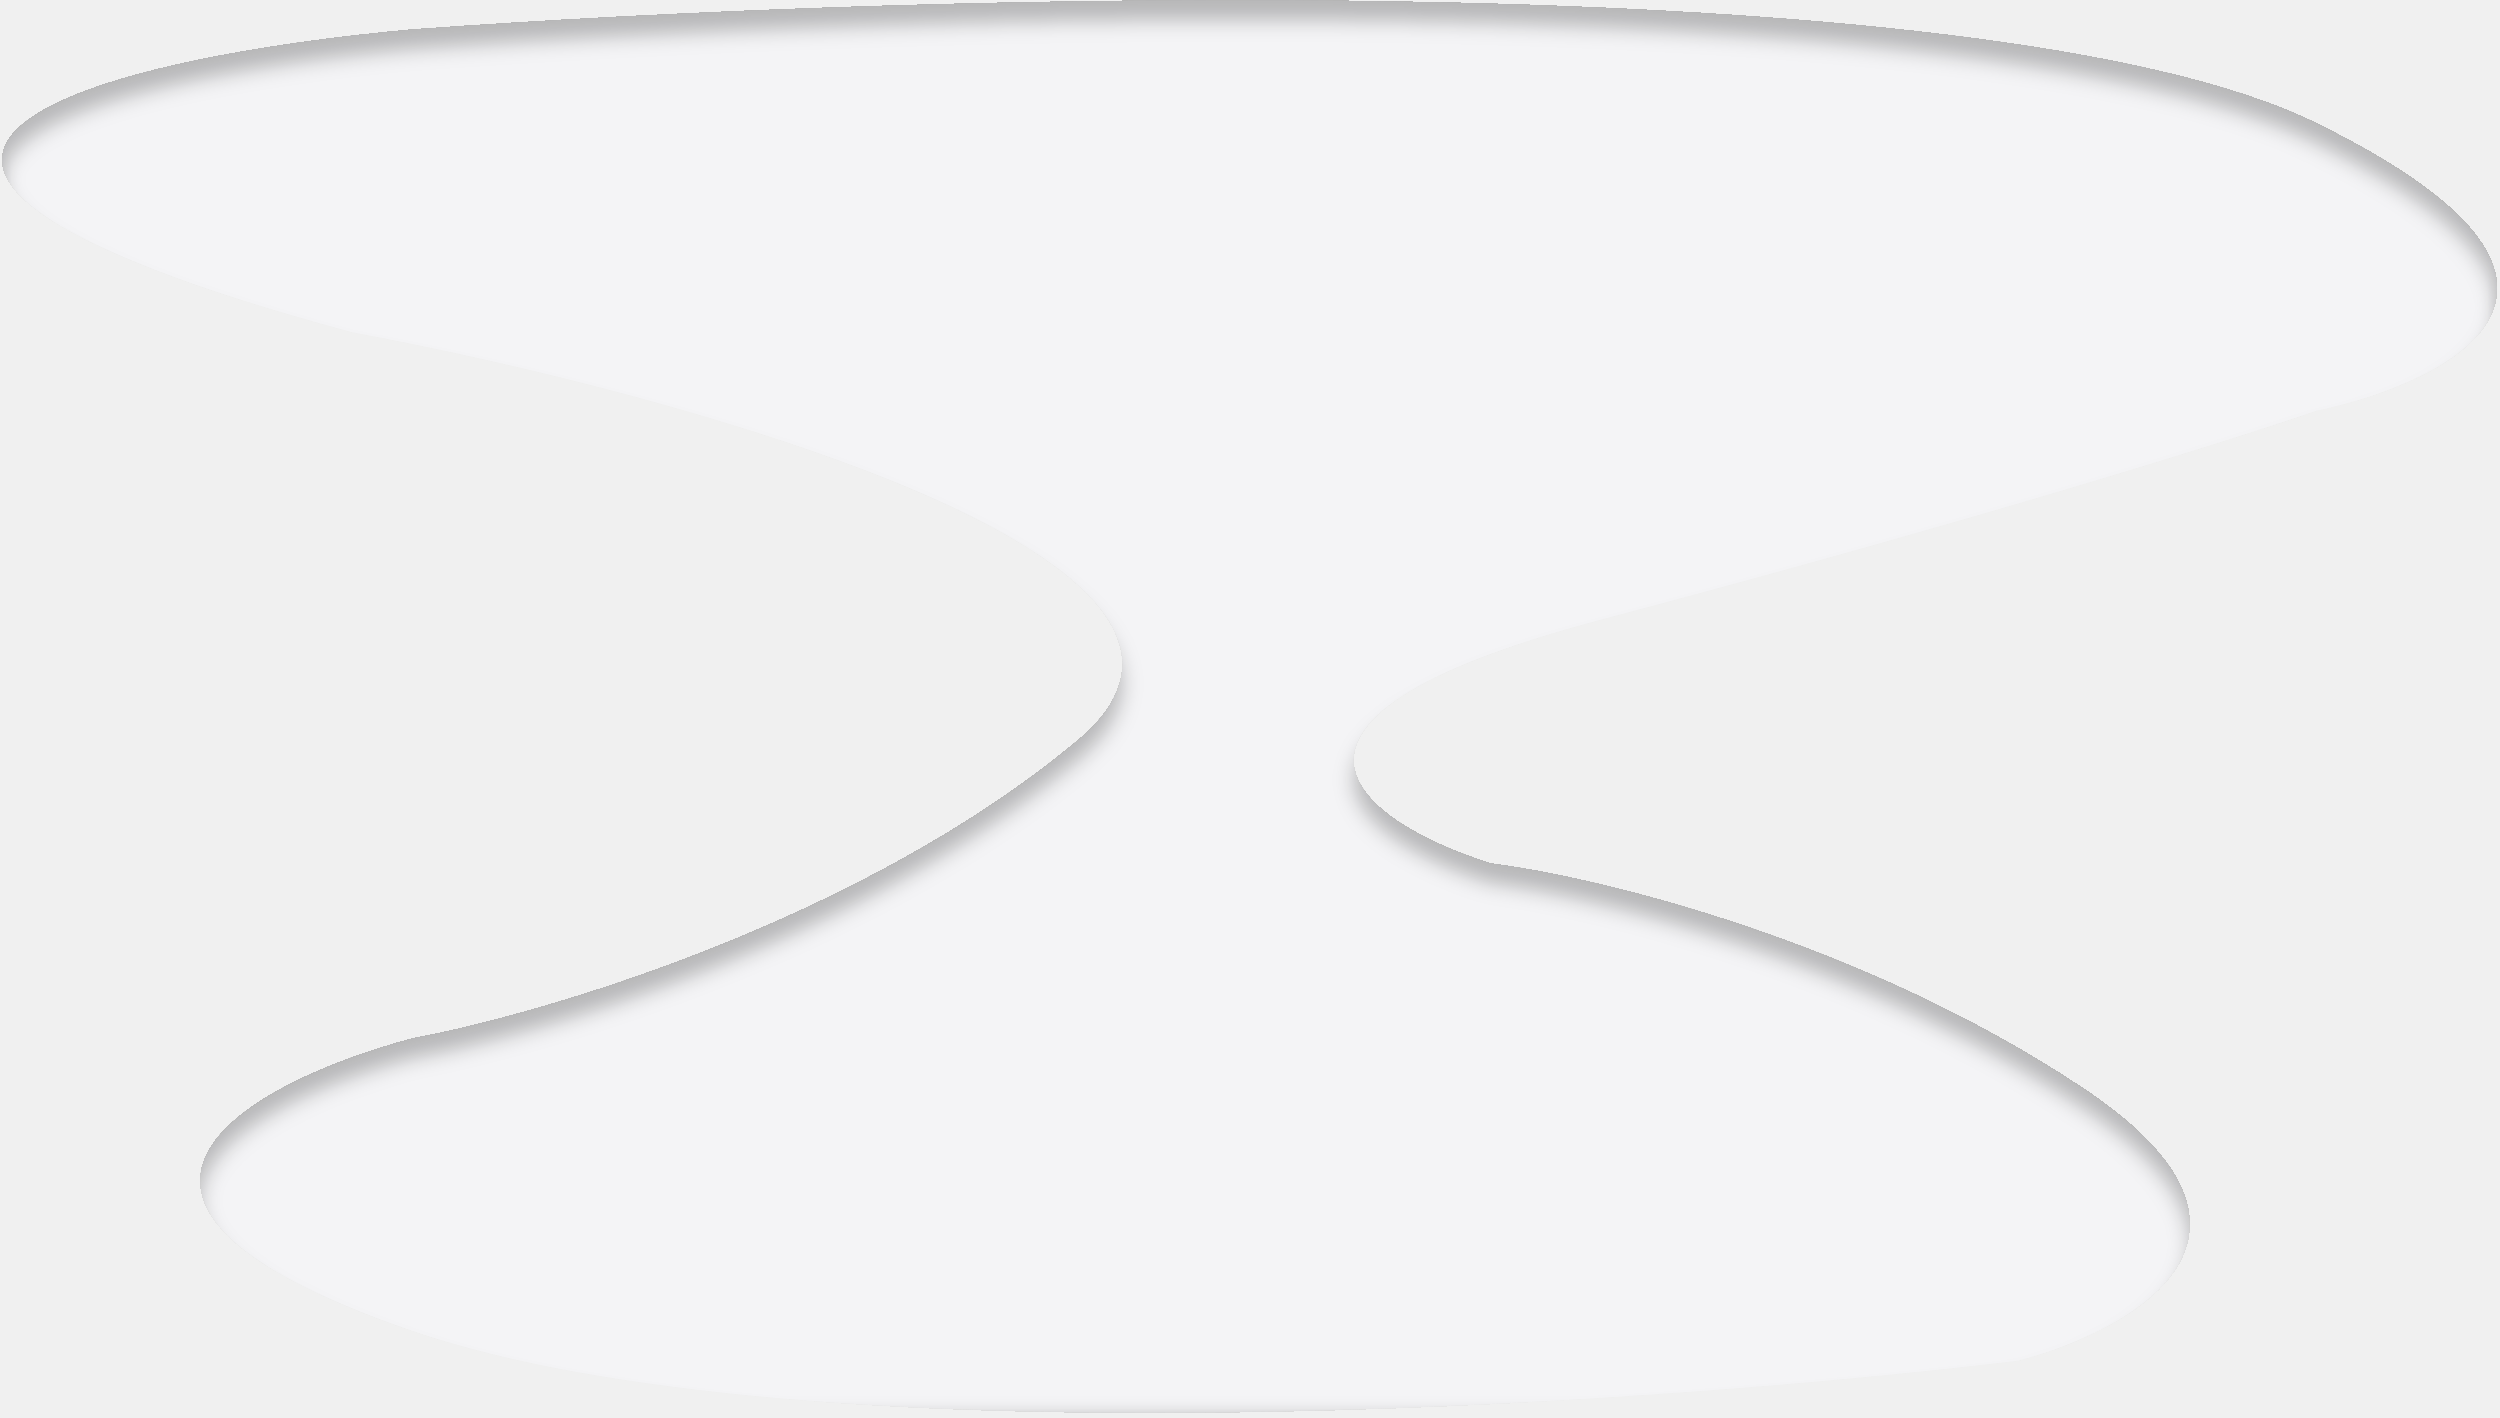
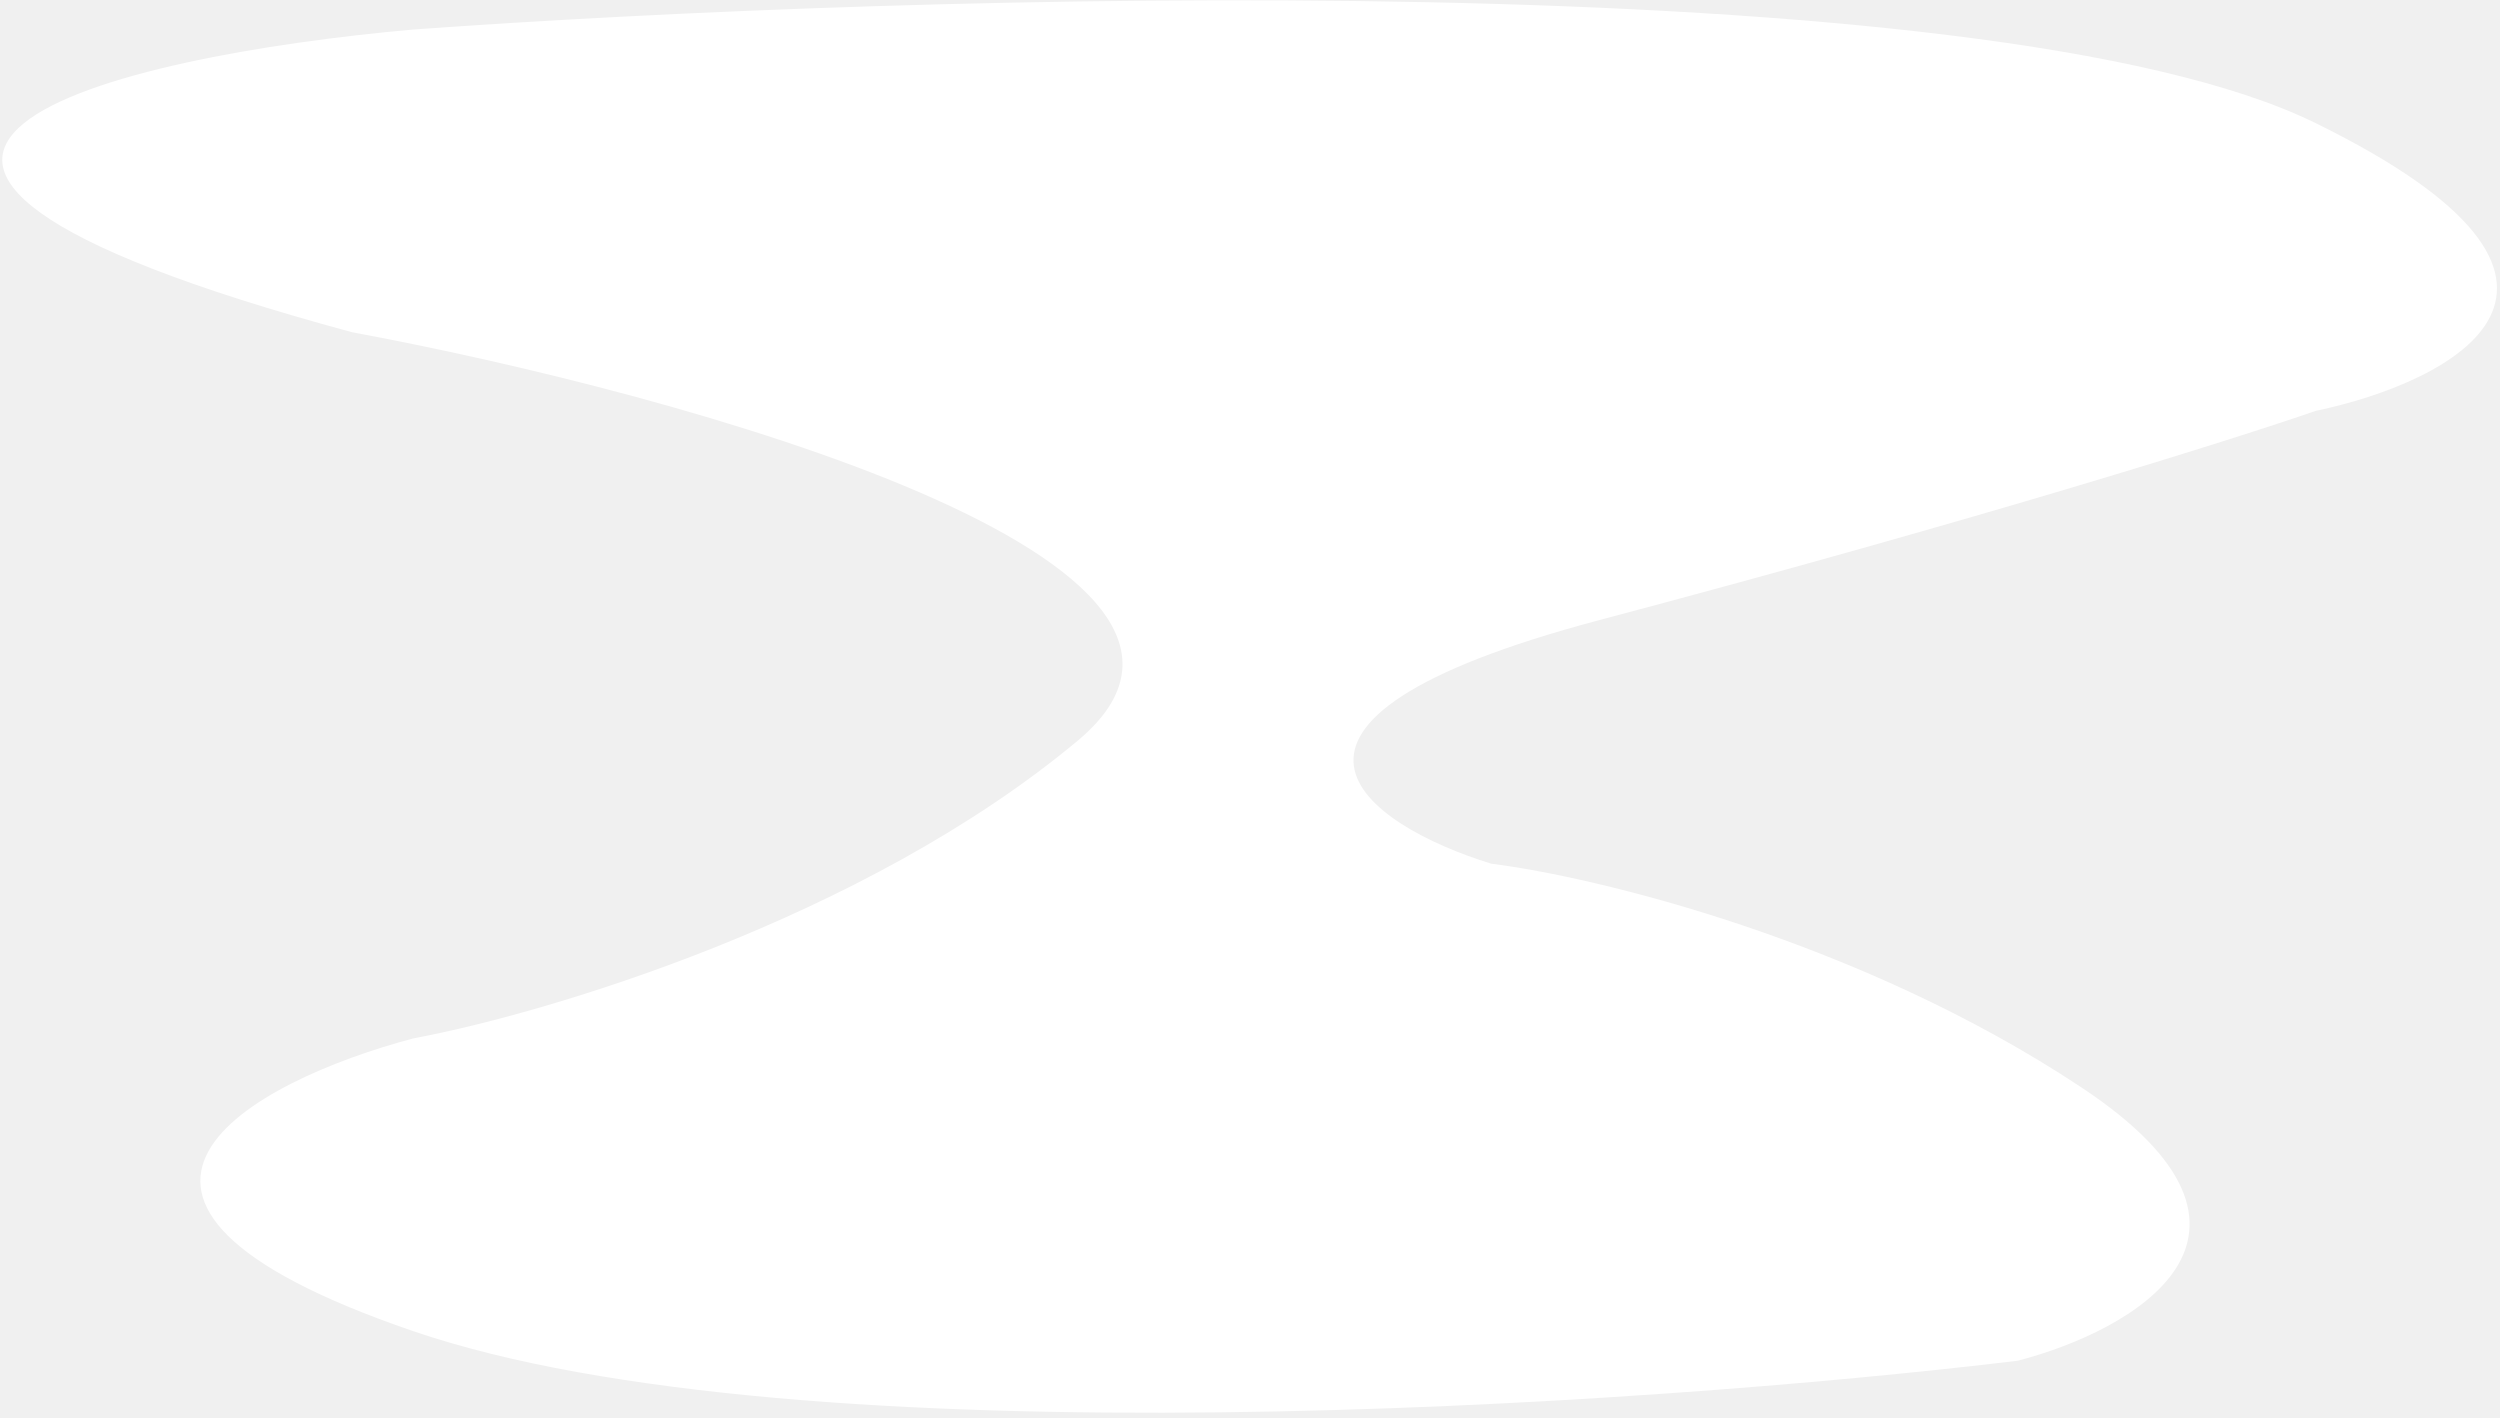
<svg xmlns="http://www.w3.org/2000/svg" width="508" height="288" viewBox="0 0 508 288" fill="none">
-   <g filter="url(#filter0_i_13_101)">
-     <path d="M219 150.5C262.6 114.1 138.833 80 71.5 67.5C-62.9 31.1 23.833 11.333 84 6C185 -1.333 403.7 -7.8 470.5 25C537.3 57.8 498.333 77.667 470.5 83.5C454.667 89 403.4 105.2 325 126C246.6 146.8 277.667 167.667 303 175.5C324.167 178.167 377.8 191 423 221C468.2 251 433.167 270.5 410 276.5C334 285.667 162.4 297.3 84 270.5C5.6 243.7 51.333 219.667 84 211C110.833 206 175.4 186.9 219 150.5Z" fill="#F4F4F6" />
-   </g>
-   <defs>
-     <filter id="filter0_i_13_101" x="0.461" y="0.062" width="506.923" height="291.006" filterUnits="userSpaceOnUse" color-interpolation-filters="sRGB">
-       <feFlood flood-opacity="0" result="BackgroundImageFix" />
-       <feBlend mode="normal" in="SourceGraphic" in2="BackgroundImageFix" result="shape" />
-       <feColorMatrix in="SourceAlpha" type="matrix" values="0 0 0 0 0 0 0 0 0 0 0 0 0 0 0 0 0 0 127 0" result="hardAlpha" />
-       <feOffset dy="4" />
-       <feGaussianBlur stdDeviation="2" />
-       <feComposite in2="hardAlpha" operator="arithmetic" k2="-1" k3="1" />
-       <feColorMatrix type="matrix" values="0 0 0 0 0 0 0 0 0 0 0 0 0 0 0 0 0 0 0.25 0" />
-       <feBlend mode="normal" in2="shape" result="effect1_innerShadow_13_101" />
-     </filter>
-   </defs>
+   <path d="M219 150.5C262.6 114.1 138.833 80 71.5 67.5C-62.9 31.1 23.833 11.333 84 6C185 -1.333 403.7 -7.8 470.5 25C537.3 57.8 498.333 77.667 470.5 83.5C454.667 89 403.4 105.2 325 126C246.6 146.8 277.667 167.667 303 175.5C324.167 178.167 377.8 191 423 221C468.2 251 433.167 270.5 410 276.5C334 285.667 162.4 297.3 84 270.5C5.6 243.7 51.333 219.667 84 211C110.833 206 175.4 186.9 219 150.5Z" fill="white" />
</svg>
